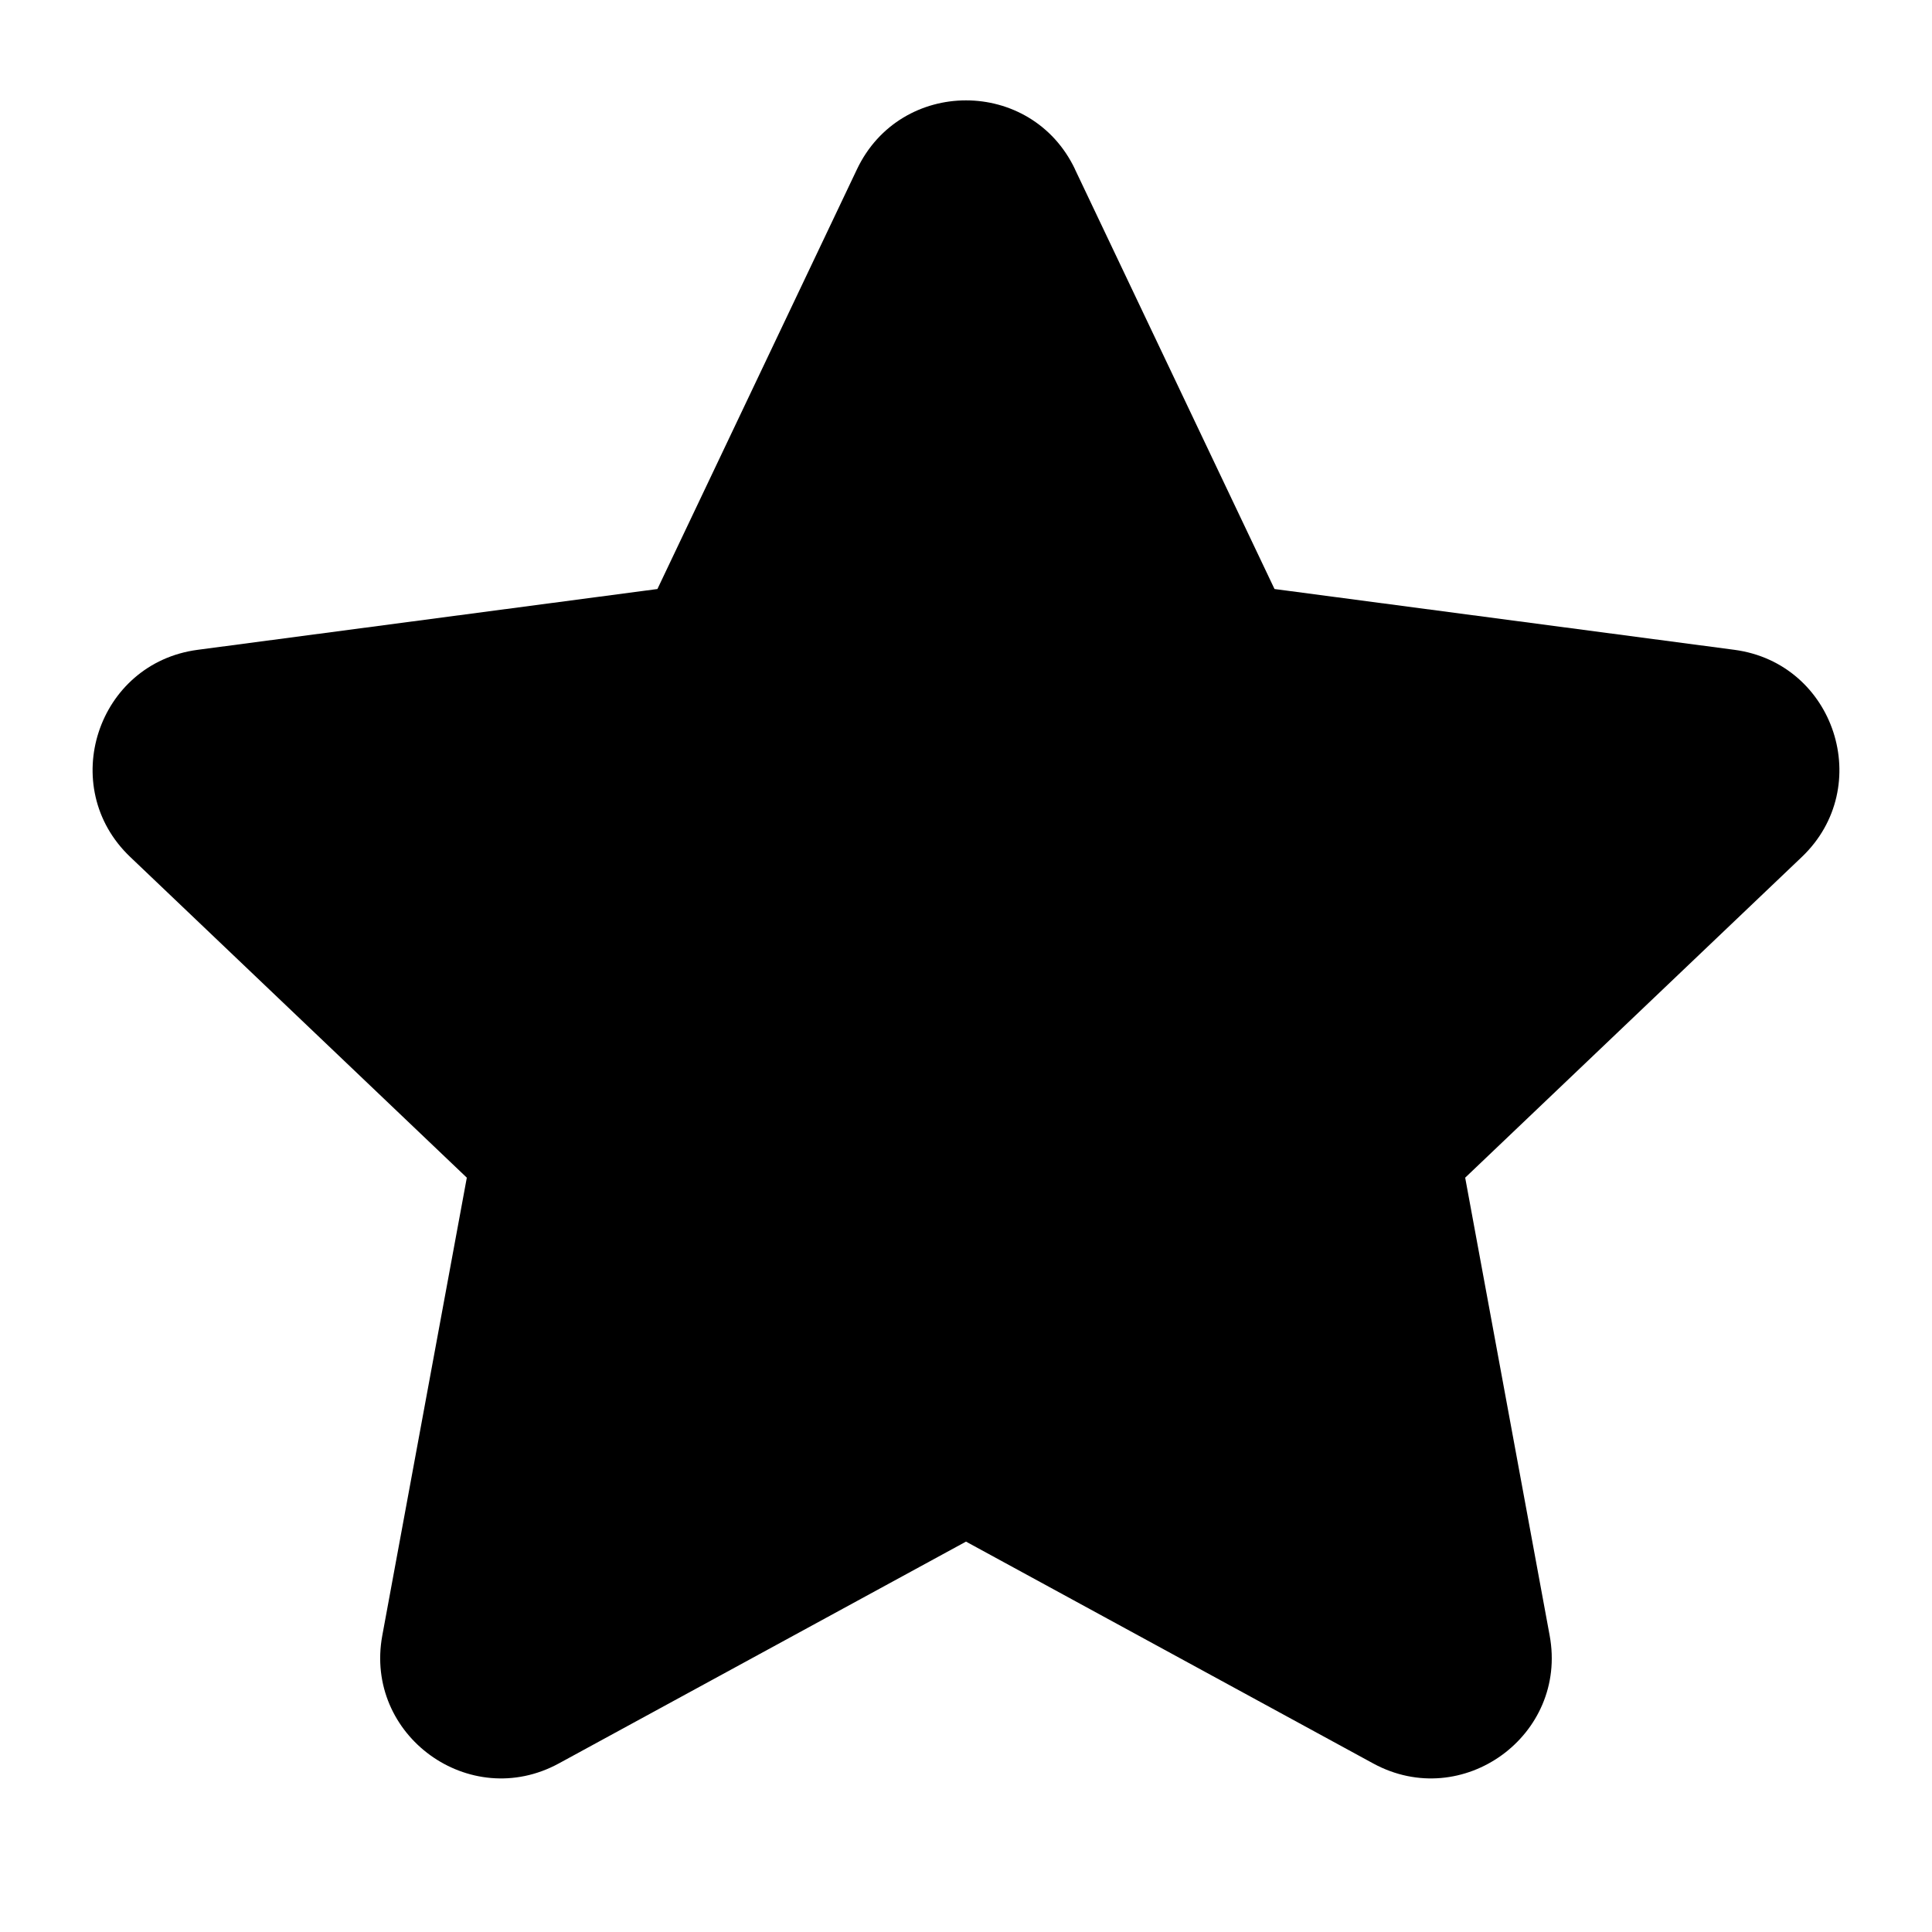
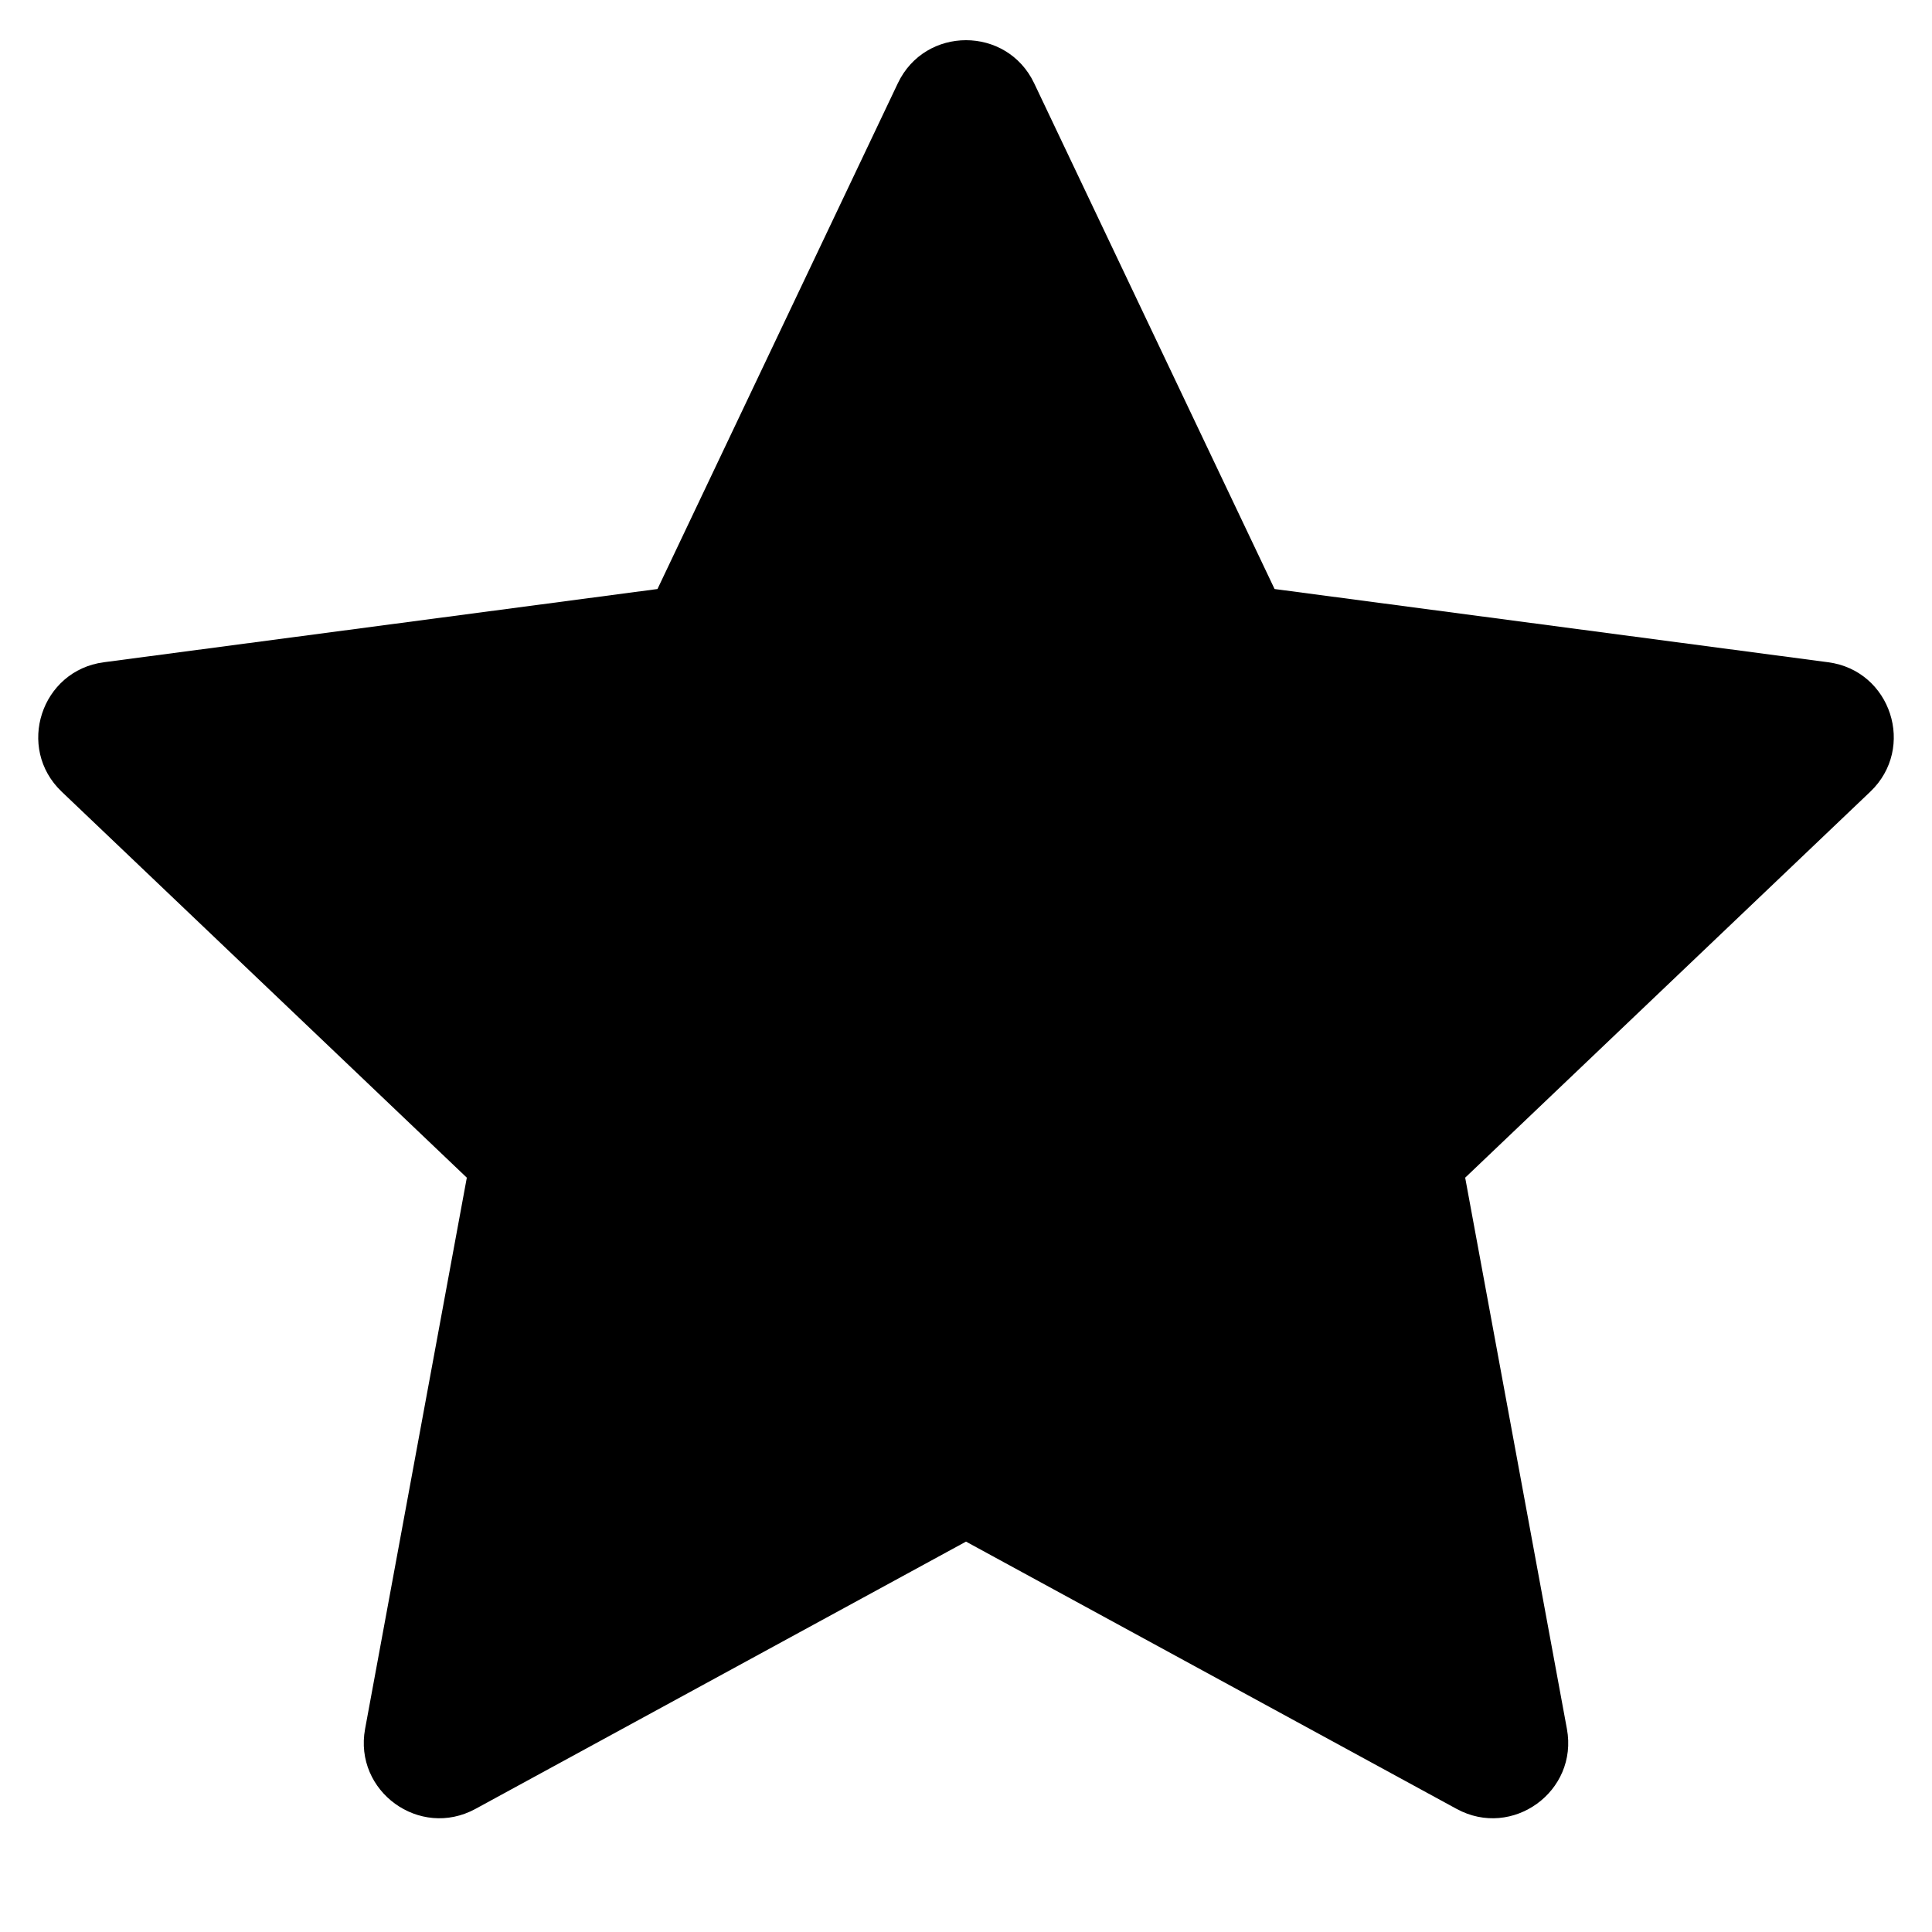
<svg xmlns="http://www.w3.org/2000/svg" viewBox="0 0 32 32">
-   <path fill-rule="evenodd" d="M17.806 2.804c-.723-1.522-2.889-1.522-3.612 0l-3.305 6.952-7.615 1.007c-1.666.22-2.334 2.272-1.118 3.43l5.576 5.313-1.4 7.583c-.305 1.655 1.446 2.924 2.924 2.119L16 25.534l6.744 3.674c1.478.805 3.229-.464 2.923-2.12l-1.399-7.582 5.576-5.312c1.216-1.16.548-3.21-1.117-3.431L21.11 9.756l-3.305-6.952z" />
+   <path fill-rule="evenodd" d="M17.129 1.379c-.452-.951-1.806-.951-2.258 0L10.89 9.756 1.72 10.969c-1.04.137-1.458 1.42-.698 2.144l6.71 6.393-1.685 9.13c-.19 1.035.904 1.828 1.828 1.325L16 25.534l8.126 4.427c.923.503 2.018-.29 1.827-1.325l-1.685-9.13 6.71-6.393c.76-.725.343-2.007-.698-2.144l-9.169-1.213-3.982-8.377z" />
</svg>
